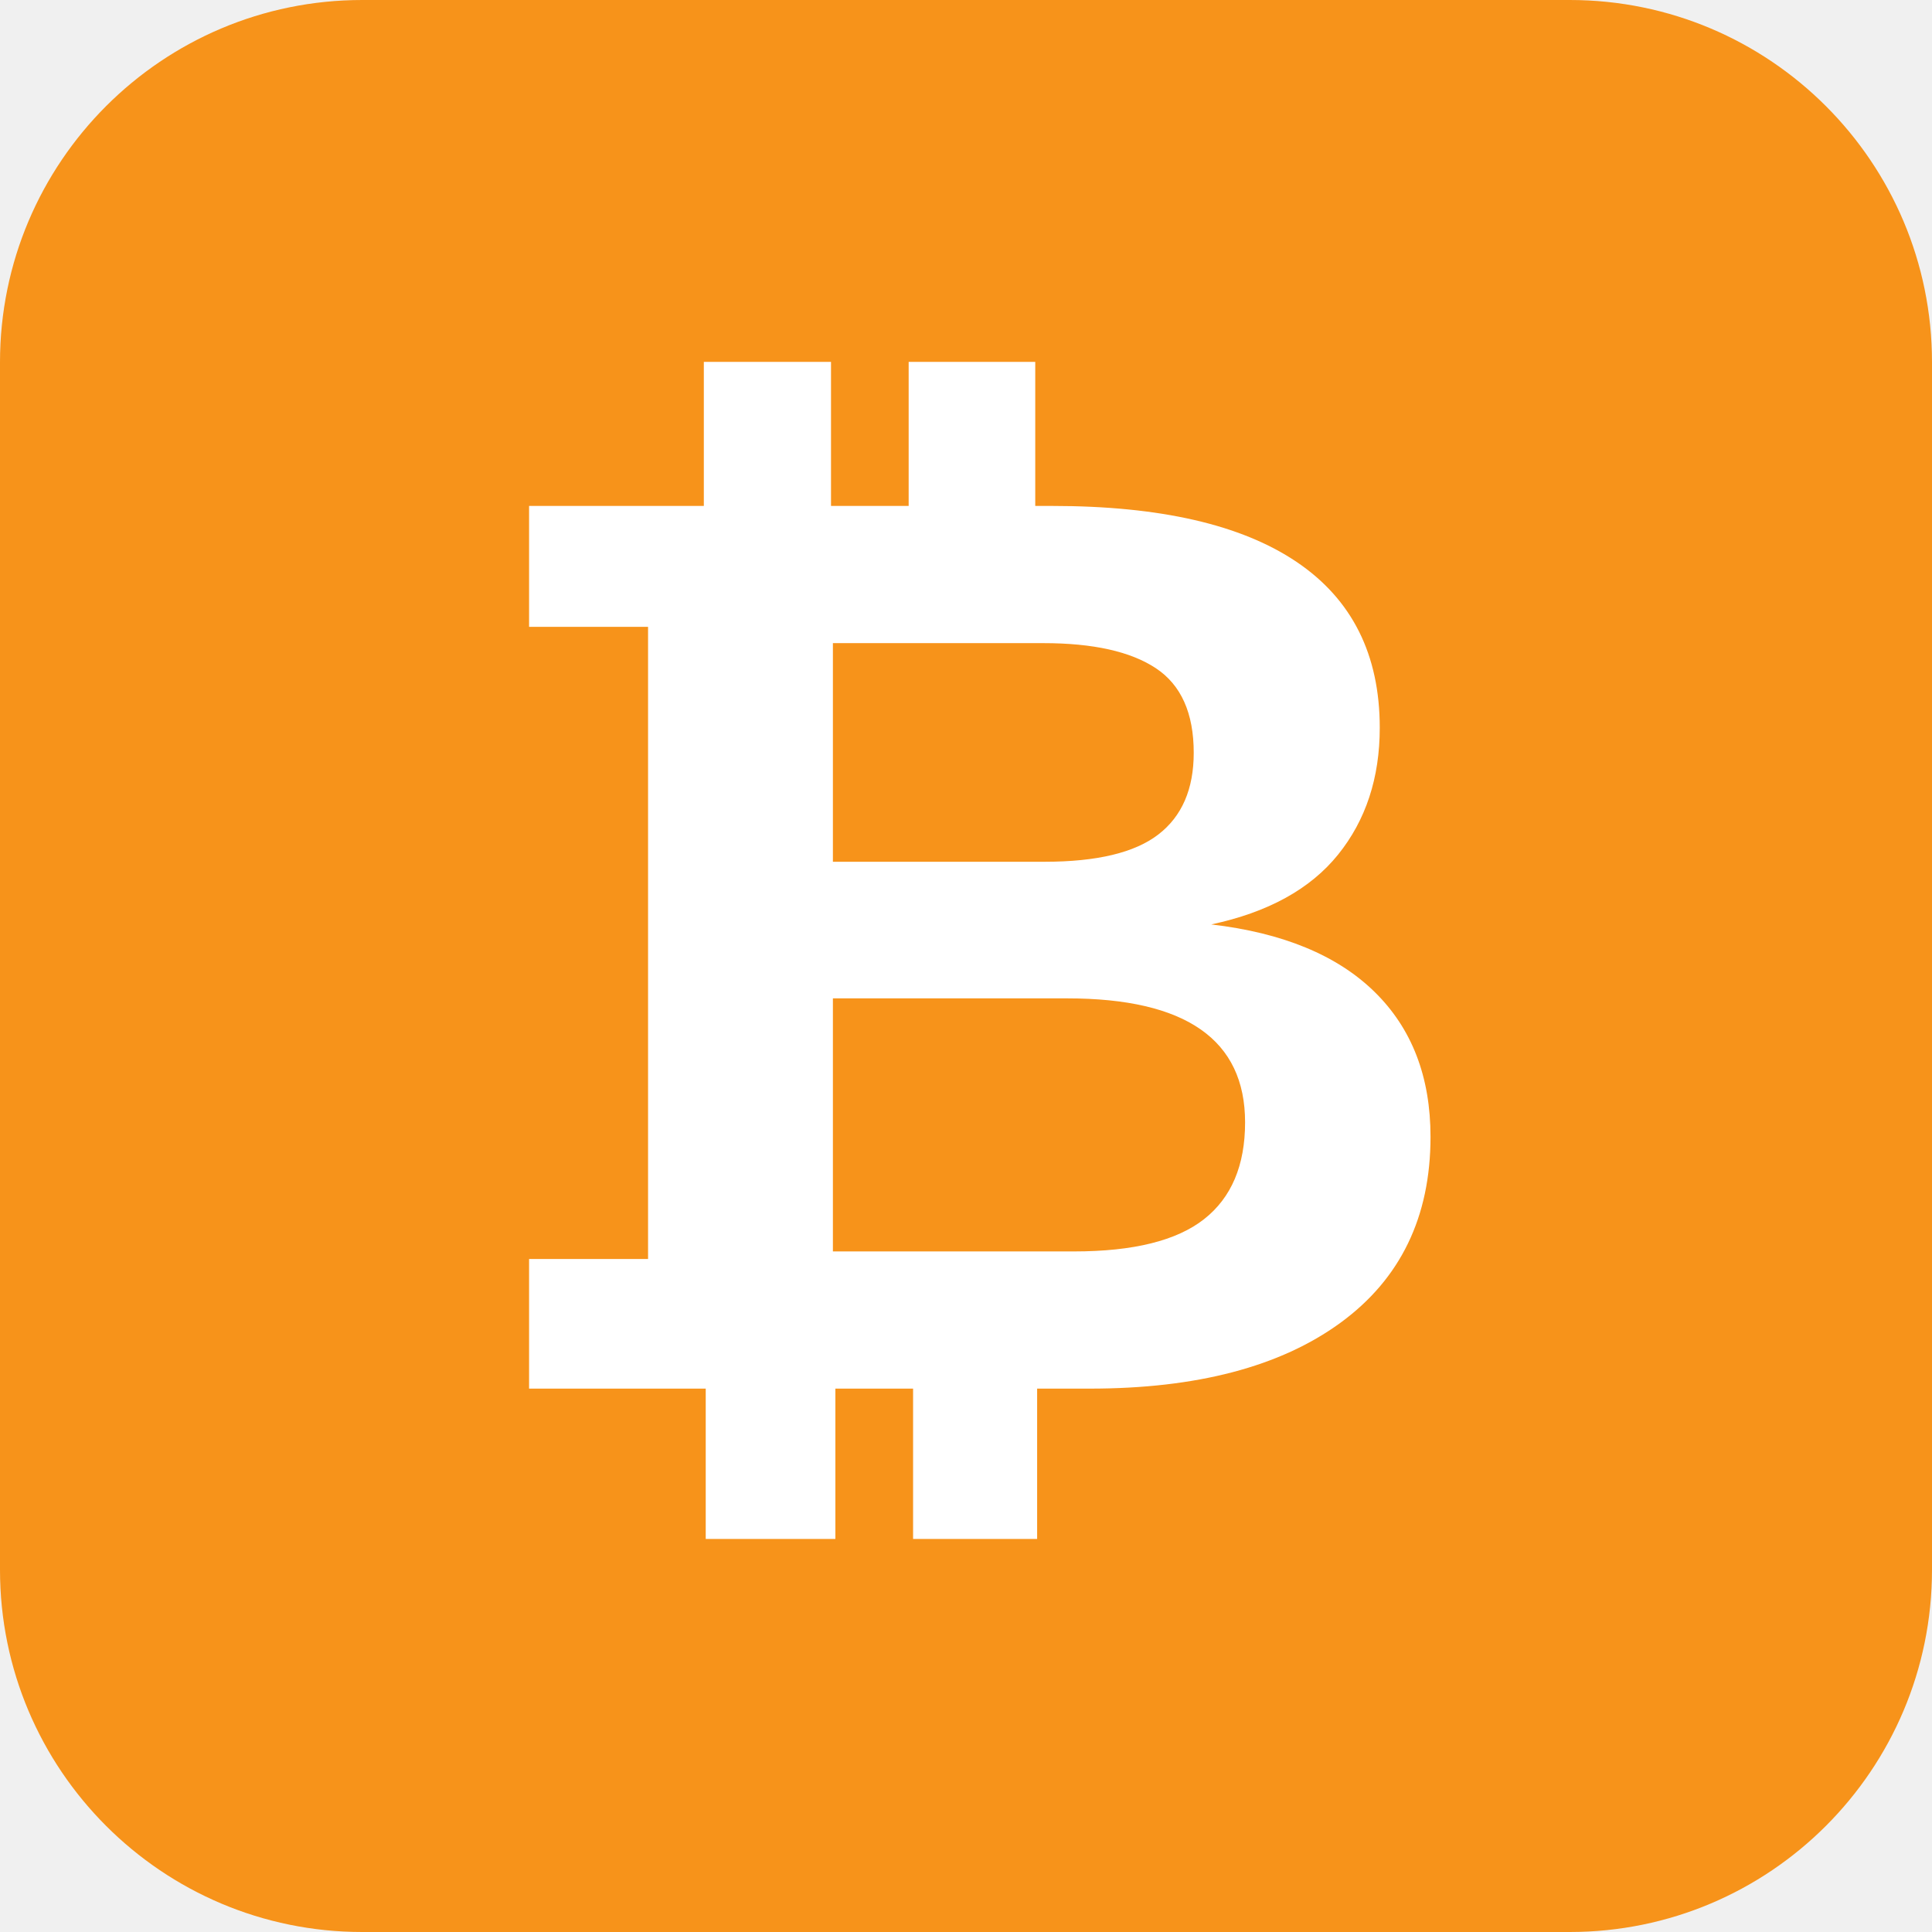
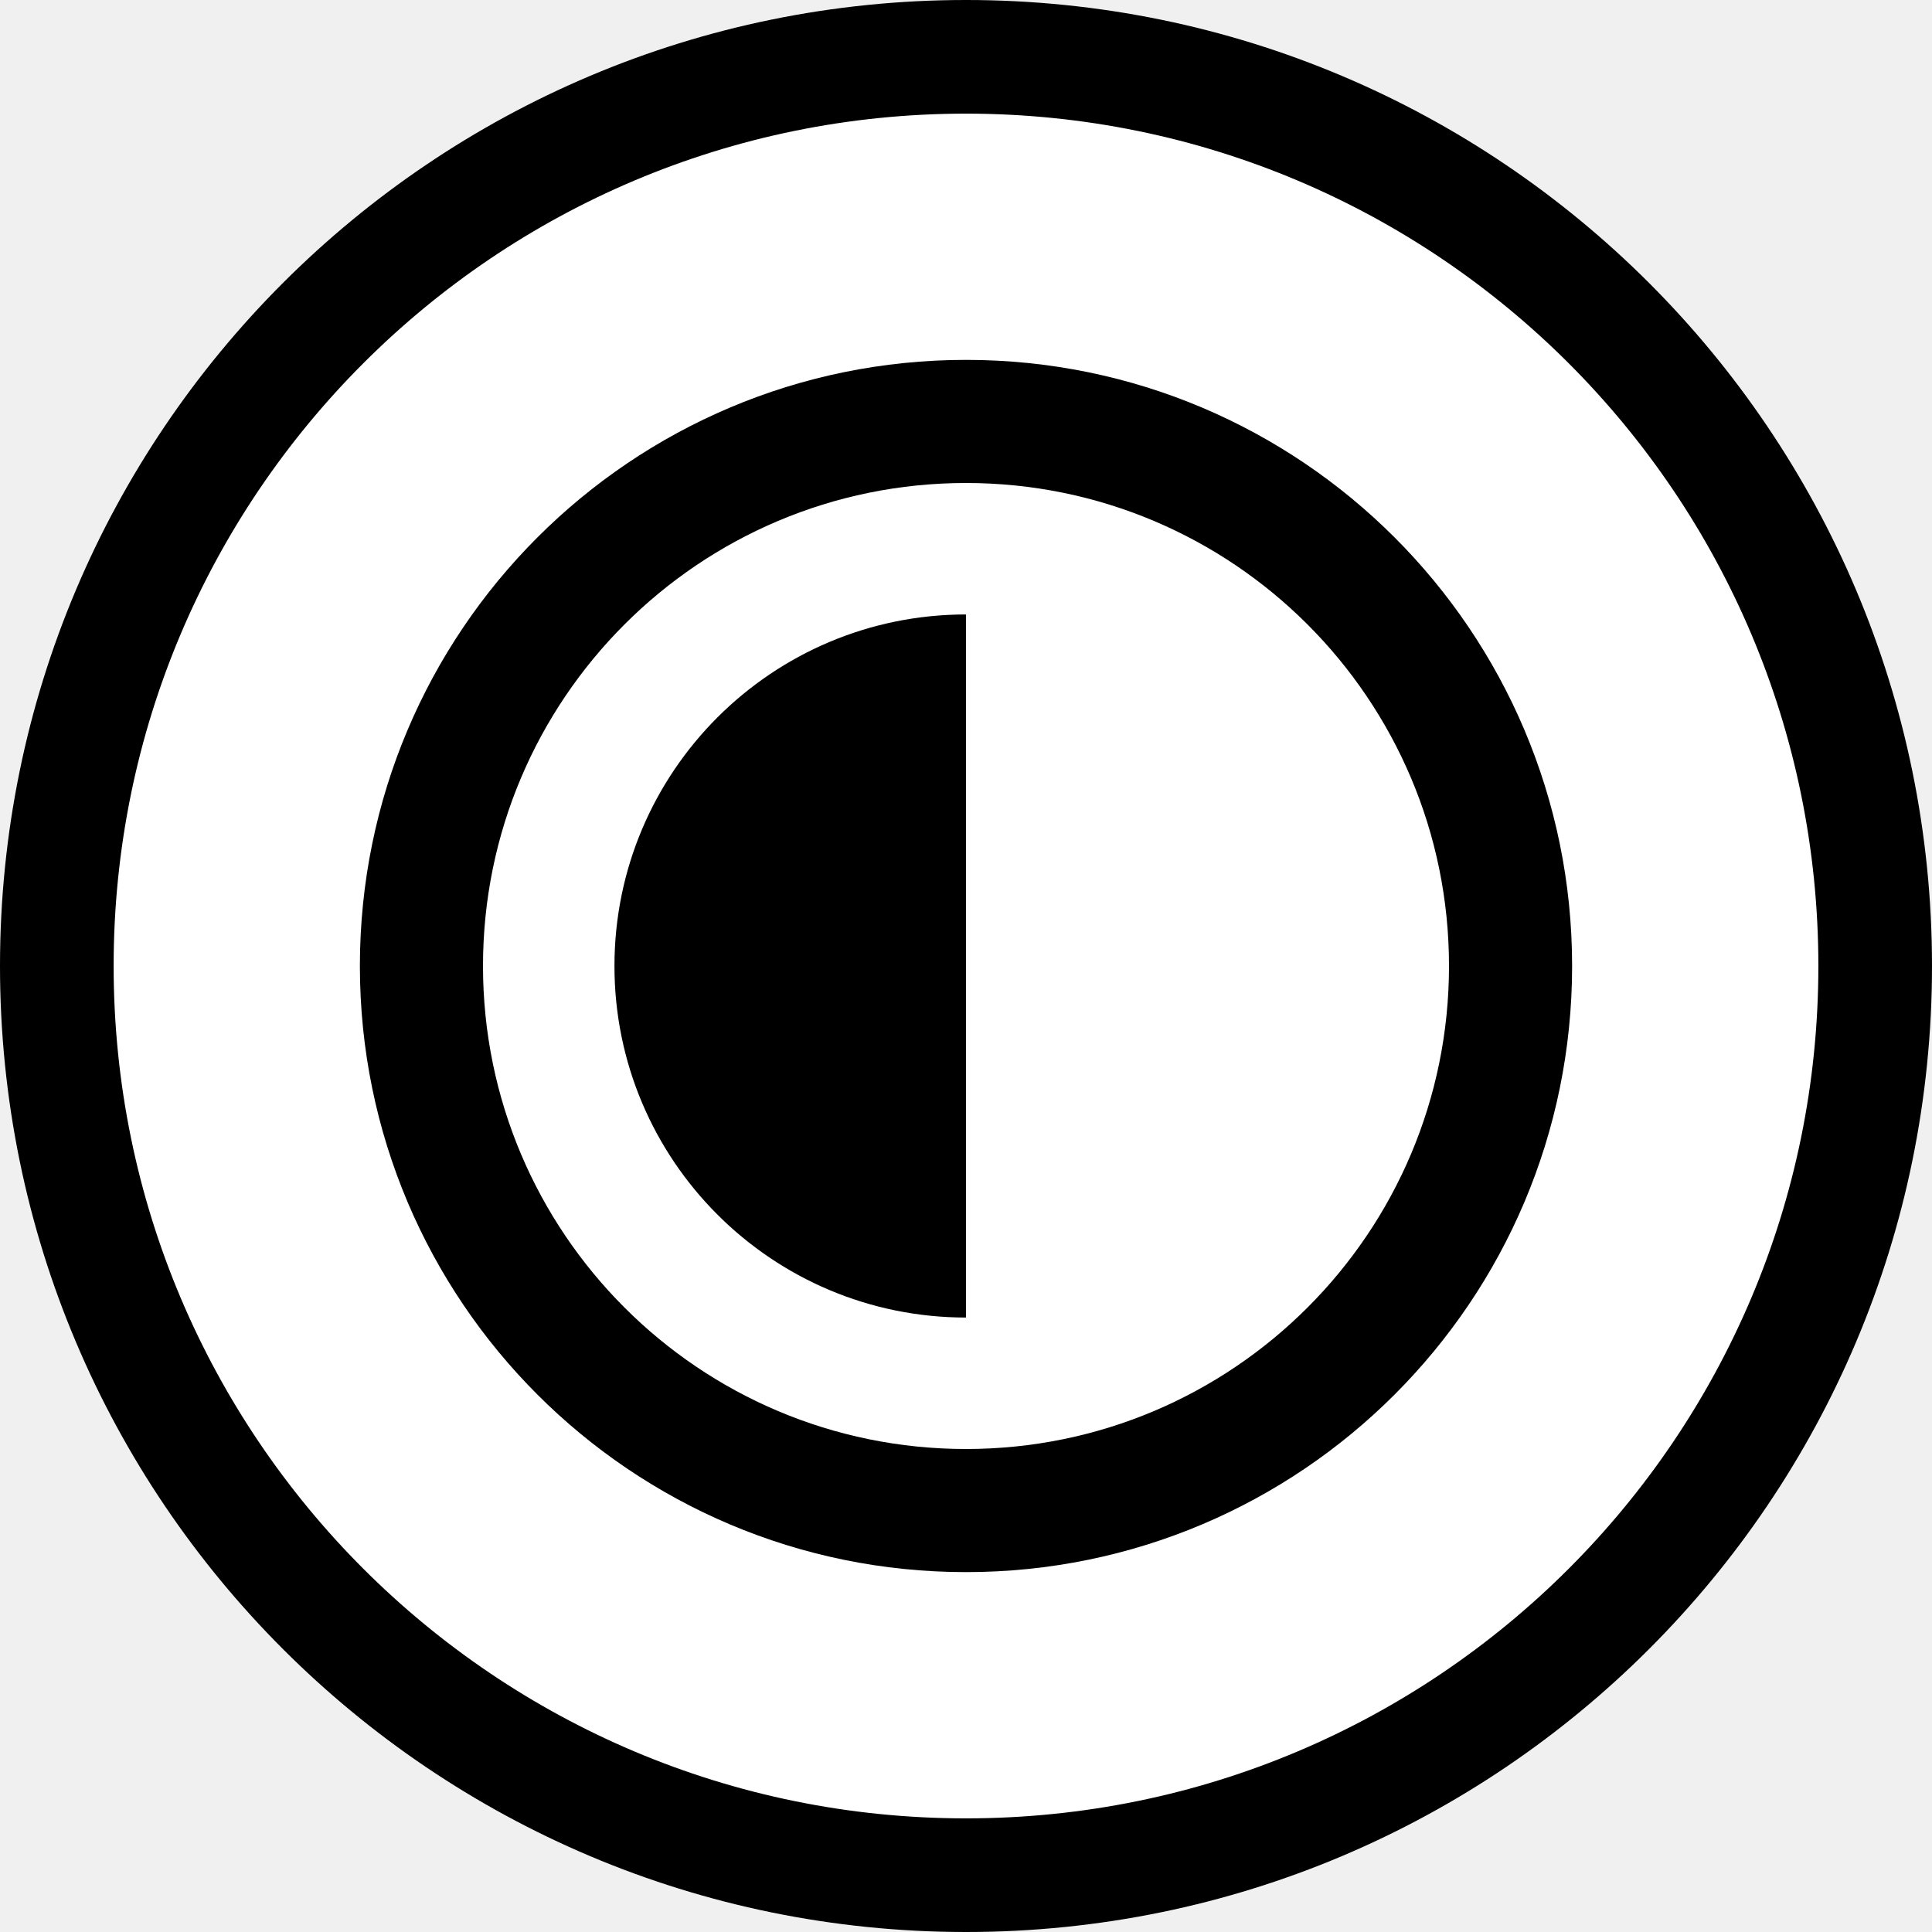
- <svg xmlns="http://www.w3.org/2000/svg" width="512" height="512" viewBox="0 0 512 512">
-   <rect width="512" height="512" rx="96" fill="#f7931a" />
-   <text x="256" y="368" font-size="340" font-family="Arial, Helvetica, sans-serif" font-weight="bold" text-anchor="middle" fill="#ffffff">₿</text>
+ <svg xmlns="http://www.w3.org/2000/svg" width="72" height="72" viewBox="0 0 72 72" fill="none">
+   <path d="M69.882 36C69.882 54.713 54.713 69.882 36 69.882C17.287 69.882 2.118 54.713 2.118 36C2.118 17.287 17.287 2.118 36 2.118C54.713 2.118 69.882 17.287 69.882 36Z" fill="white" />
+   <path fill-rule="evenodd" clip-rule="evenodd" d="M36 4.235C18.457 4.235 4.235 18.457 4.235 36C4.235 53.543 18.457 67.765 36 67.765C53.543 67.765 67.765 53.543 67.765 36C67.765 18.457 53.543 4.235 36 4.235ZM0 36C0 16.118 16.118 0 36 0C55.882 0 72 16.118 72 36C72 55.882 55.882 72 36 72C16.118 72 0 55.882 0 36Z" fill="black" />
+   <path fill-rule="evenodd" clip-rule="evenodd" d="M36 58.588C48.475 58.588 58.588 48.475 58.588 36C58.588 23.525 48.475 13.412 36 13.412C23.525 13.412 13.412 23.525 13.412 36C13.412 48.475 23.525 58.588 36 58.588ZM36 54C45.941 54 54 45.941 54 36C54 26.059 45.941 18 36 18C26.059 18 18 26.059 18 36C18 45.941 26.059 54 36 54Z" fill="black" />
+   <path fill-rule="evenodd" clip-rule="evenodd" d="M36 22.899C36 22.899 36 22.899 36 22.899C28.764 22.899 22.899 28.764 22.899 36C22.899 43.236 28.764 49.101 36 49.101C36 49.101 36 49.101 36 49.101V22.899Z" fill="black" />
</svg>
